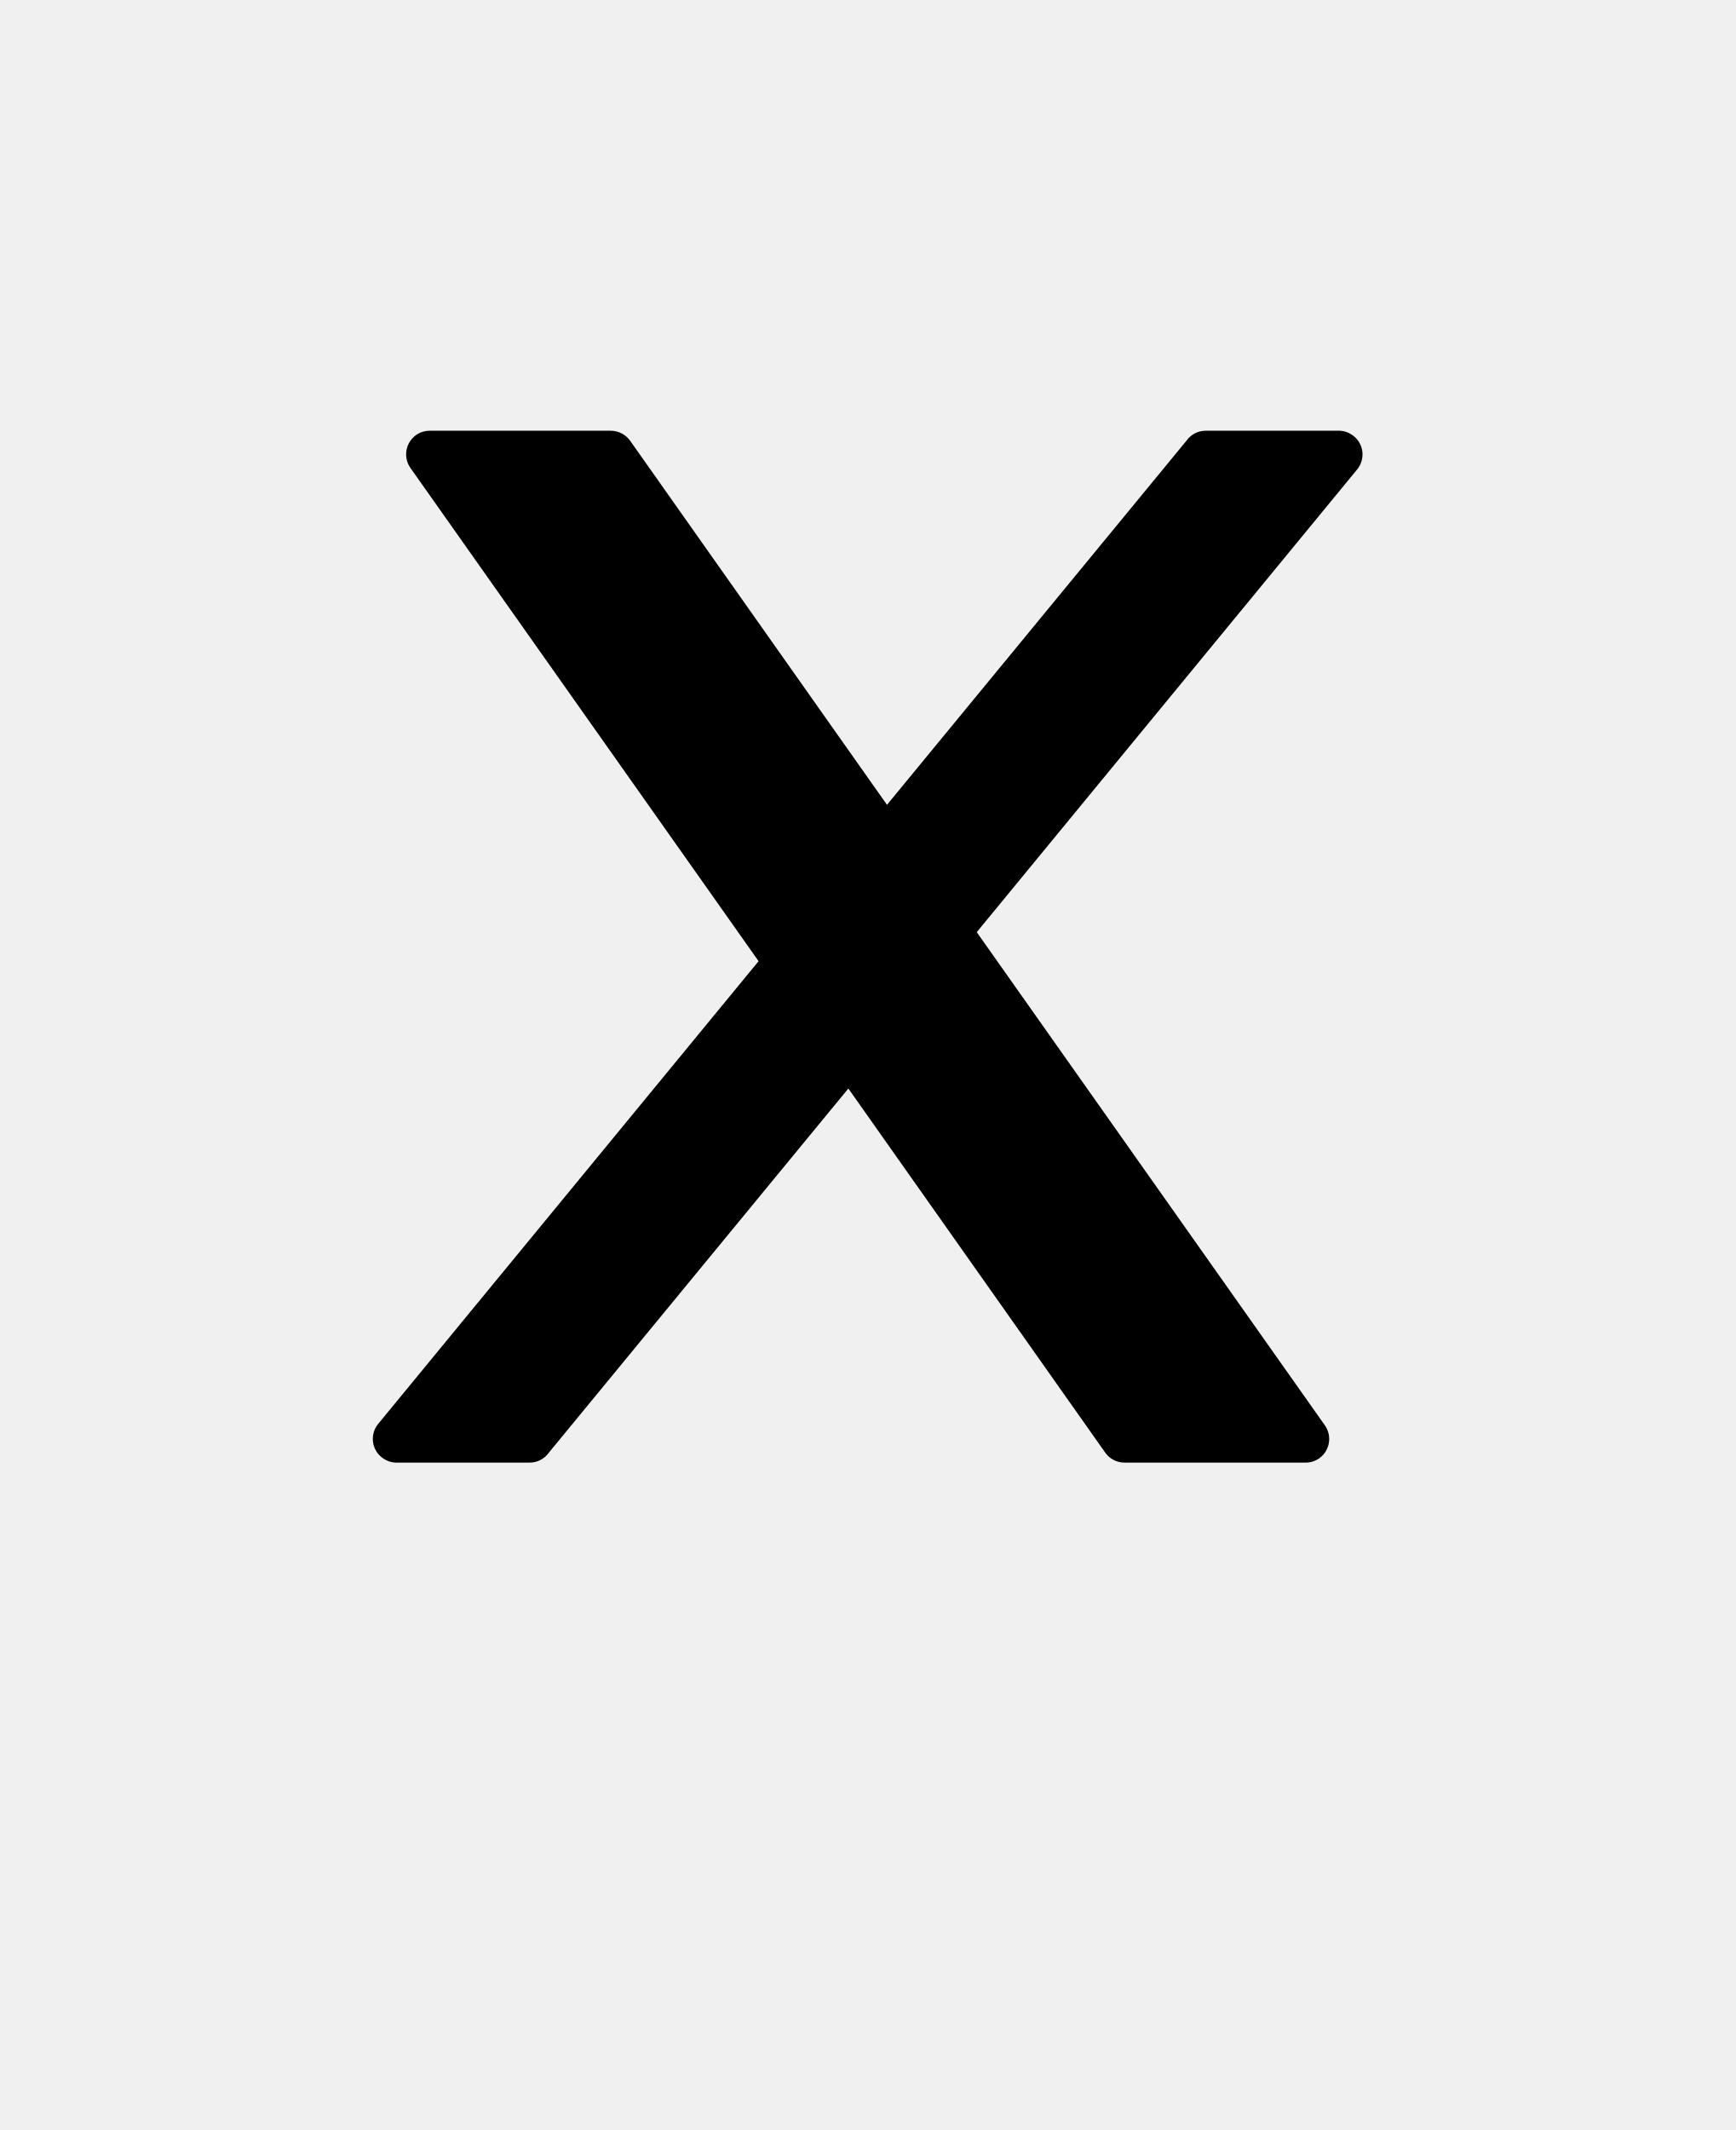
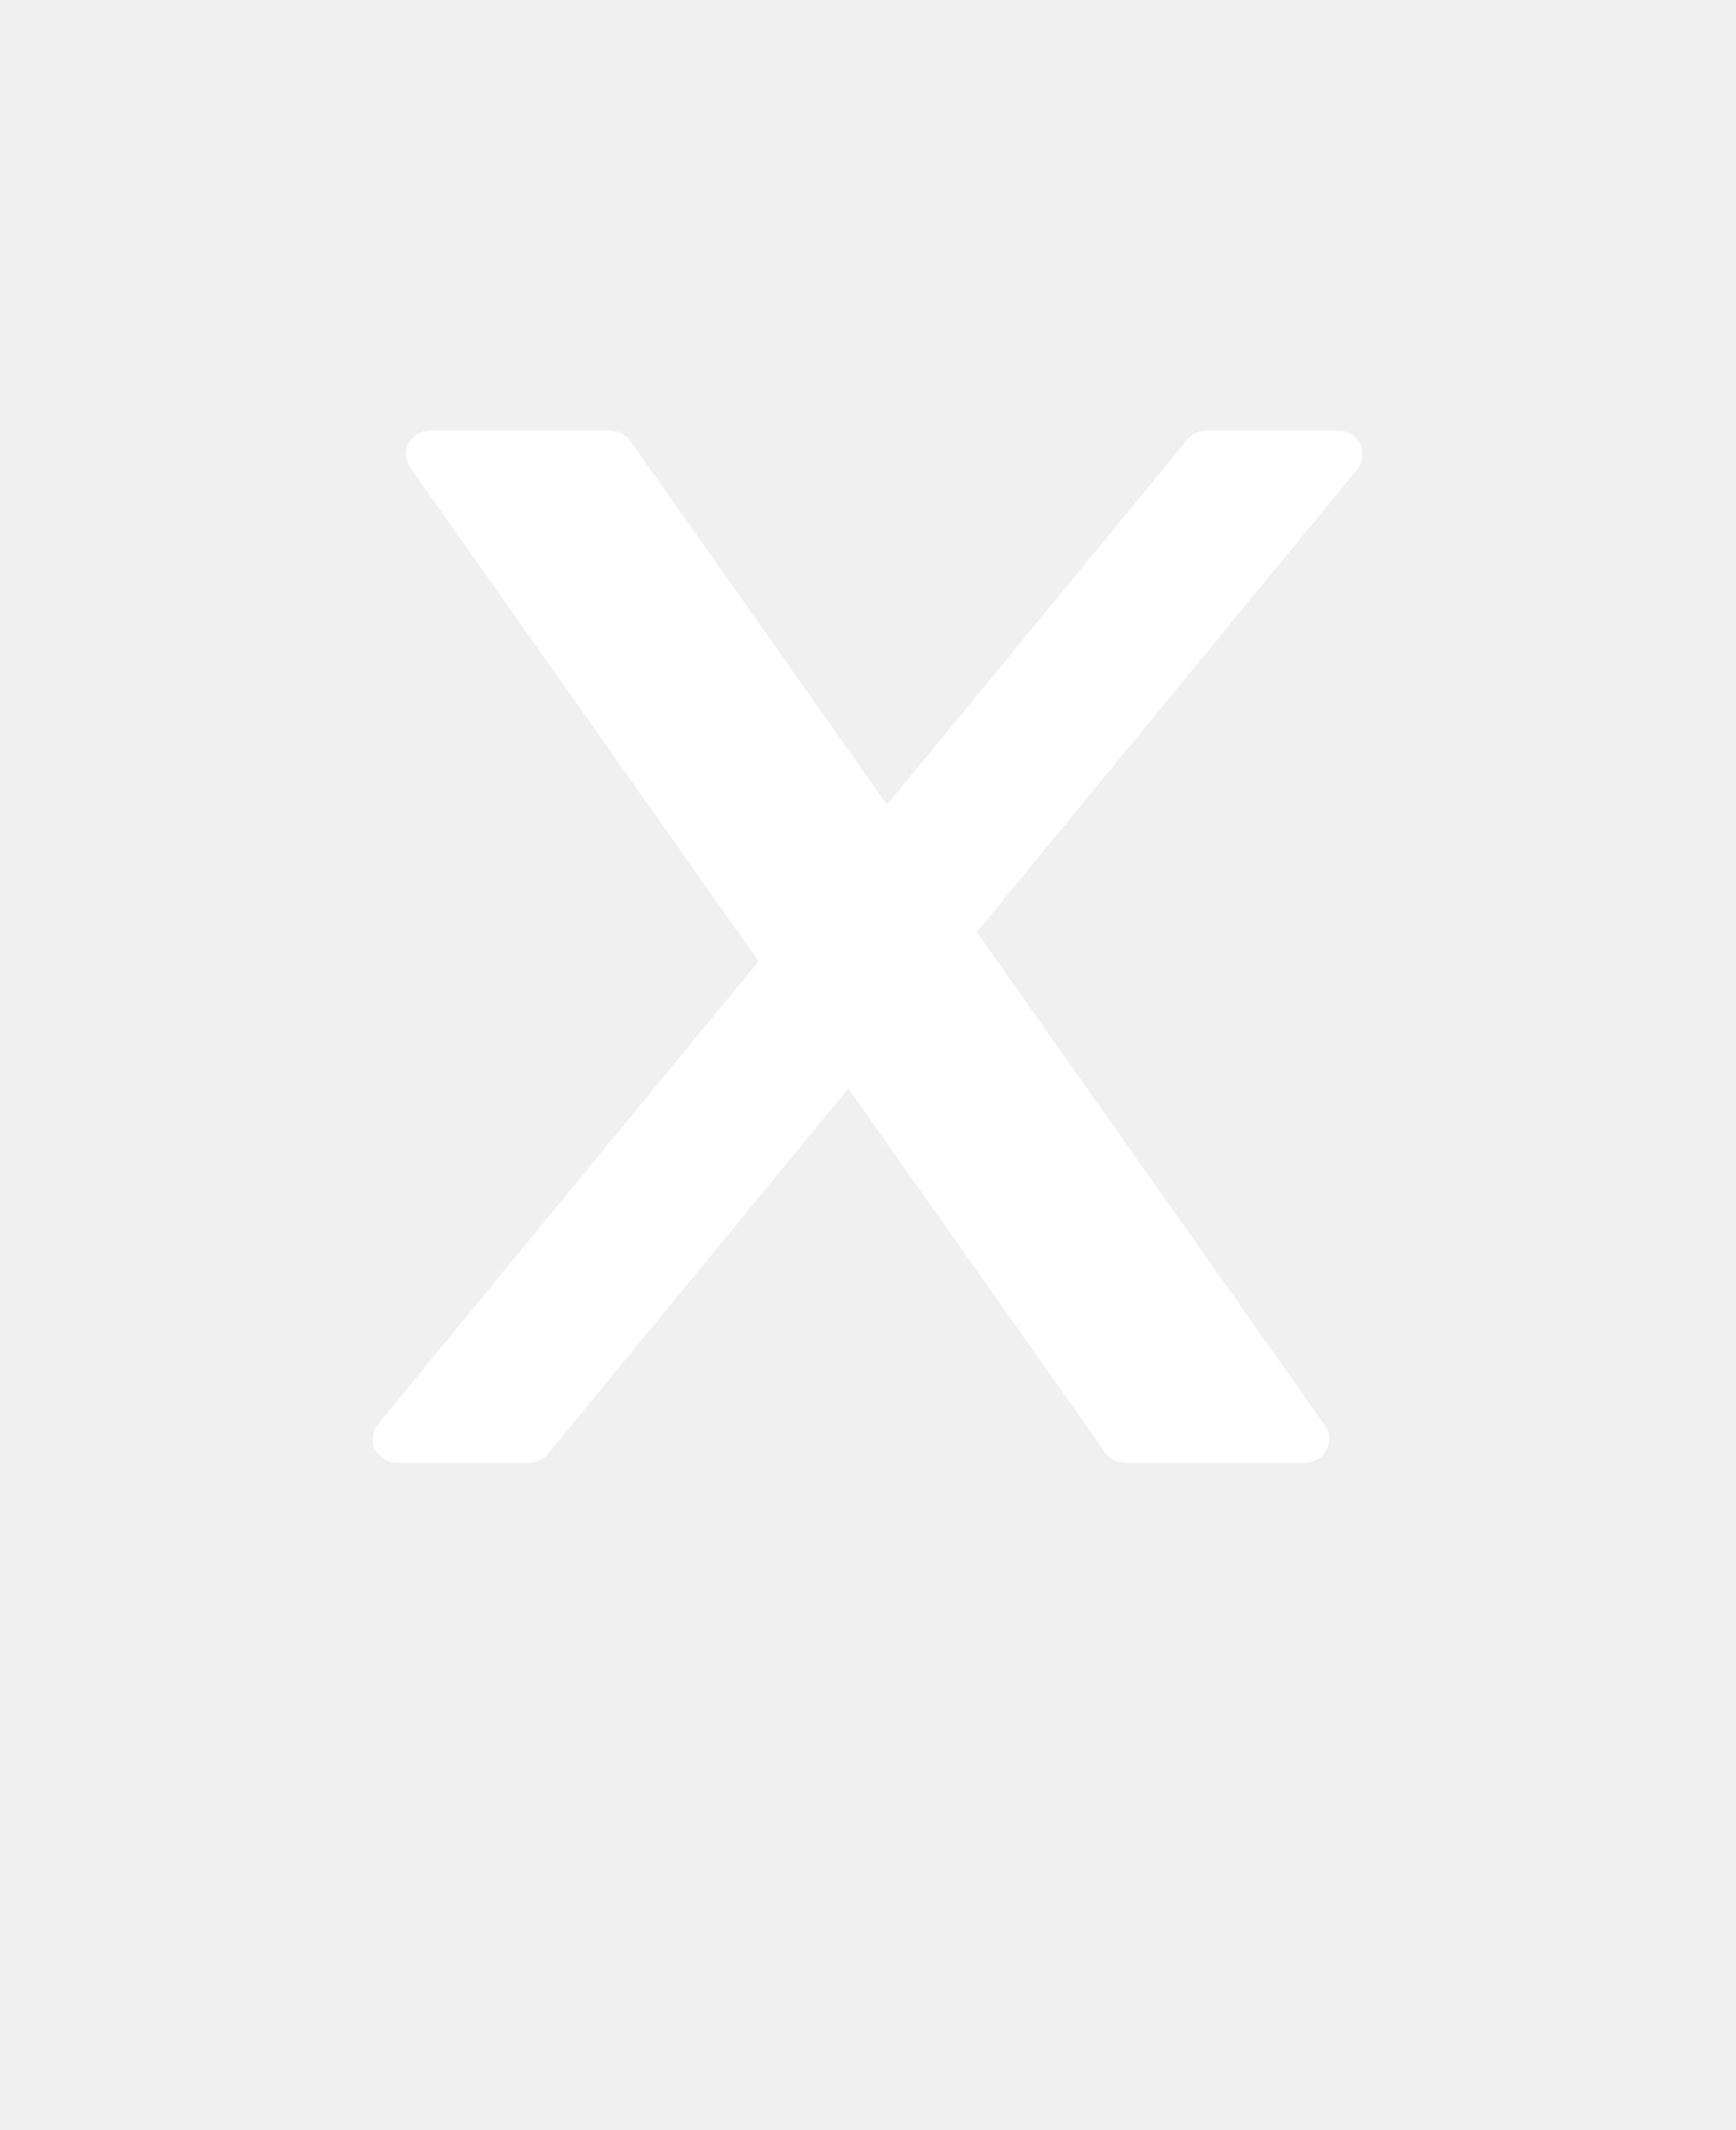
<svg xmlns="http://www.w3.org/2000/svg" id="Layer_1" data-name="Layer 1" version="1.1" viewBox="0 0 110 135">
  <defs>
    <style>
      .cls-1 {
-         fill: #000;
+         fill: #ffffff;
        stroke-width: 0px;
      }
    </style>
  </defs>
  <path class="cls-1" d="M56.23,51.01l18.97-23.06c.27-.39.72-.65,1.23-.65h8.45c.34,0,.67.12.95.35.64.52.73,1.47.2,2.11l-24.11,29.32,22.07,31.26c.48.68.31,1.61-.36,2.09-.26.18-.56.27-.86.27h-11.48c-.54,0-1.01-.28-1.28-.71l-16.23-23-18.97,23.06c-.27.39-.72.65-1.23.65h-8.45c-.34,0-.67-.12-.95-.35-.64-.52-.73-1.47-.2-2.11l24.11-29.32-22.07-31.26c-.48-.68-.31-1.61.36-2.09.26-.18.56-.27.86-.27h11.48c.54,0,1.01.29,1.28.71l16.23,23h0Z" />
</svg>
